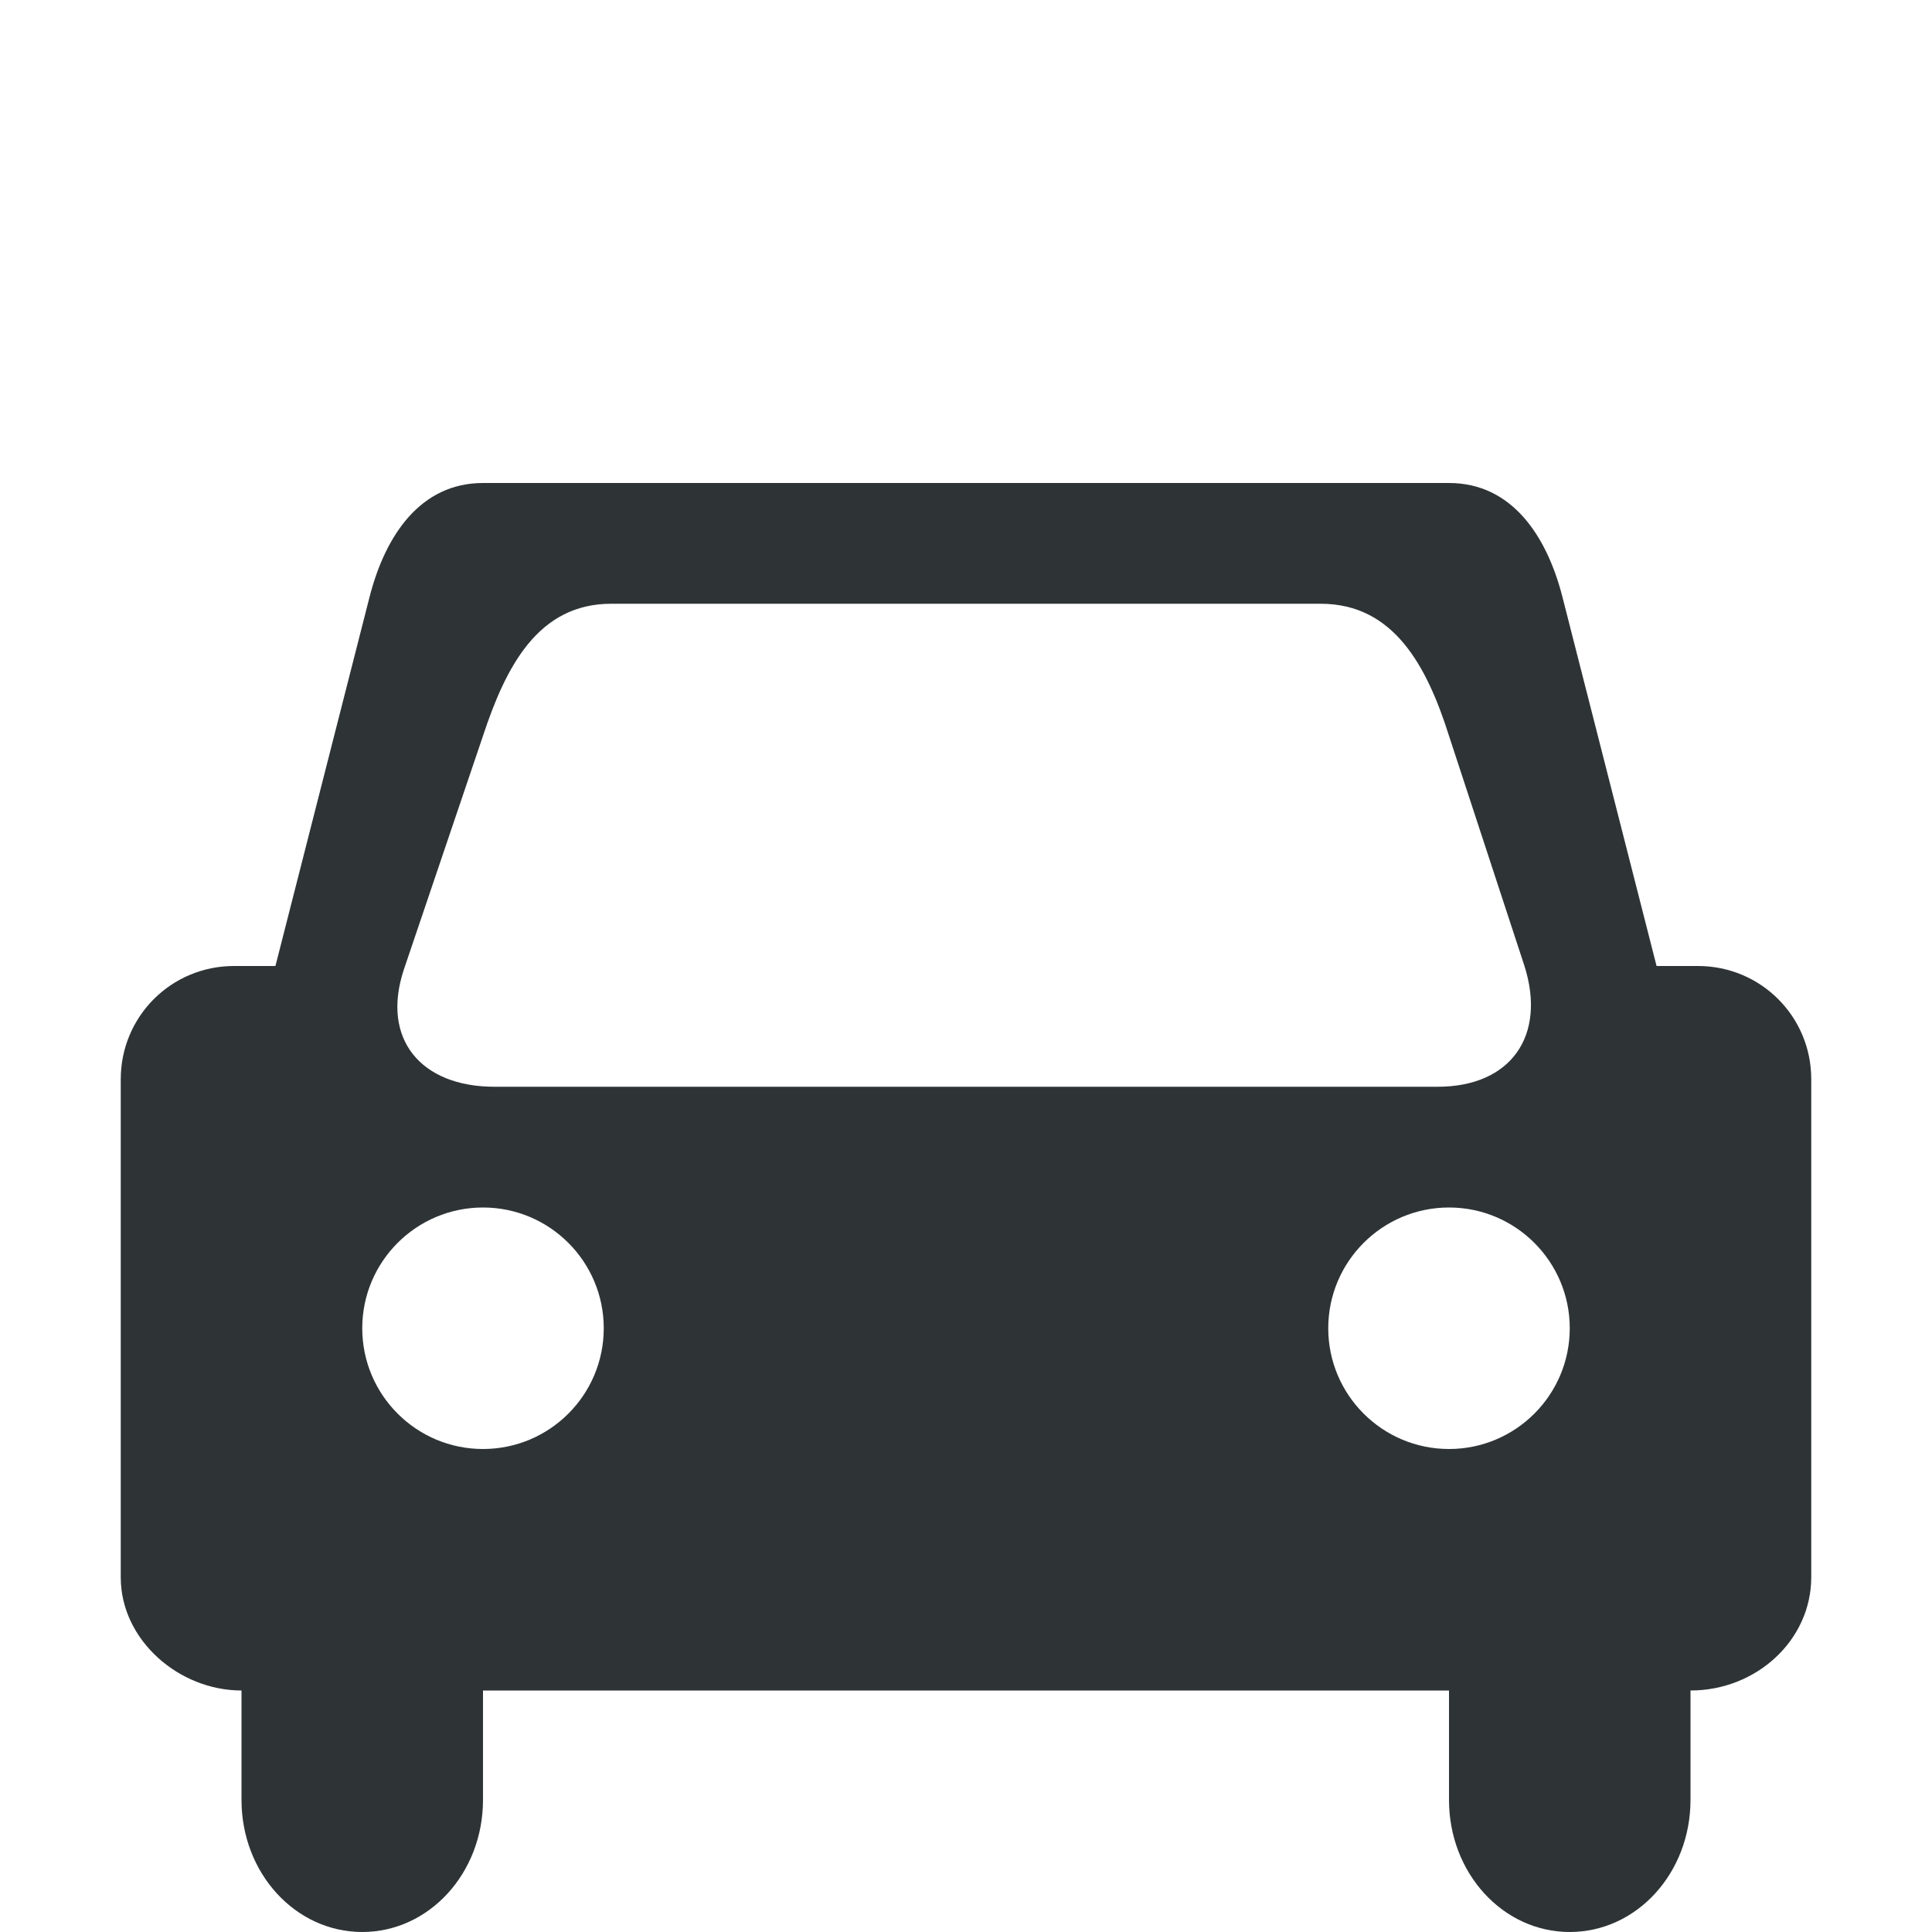
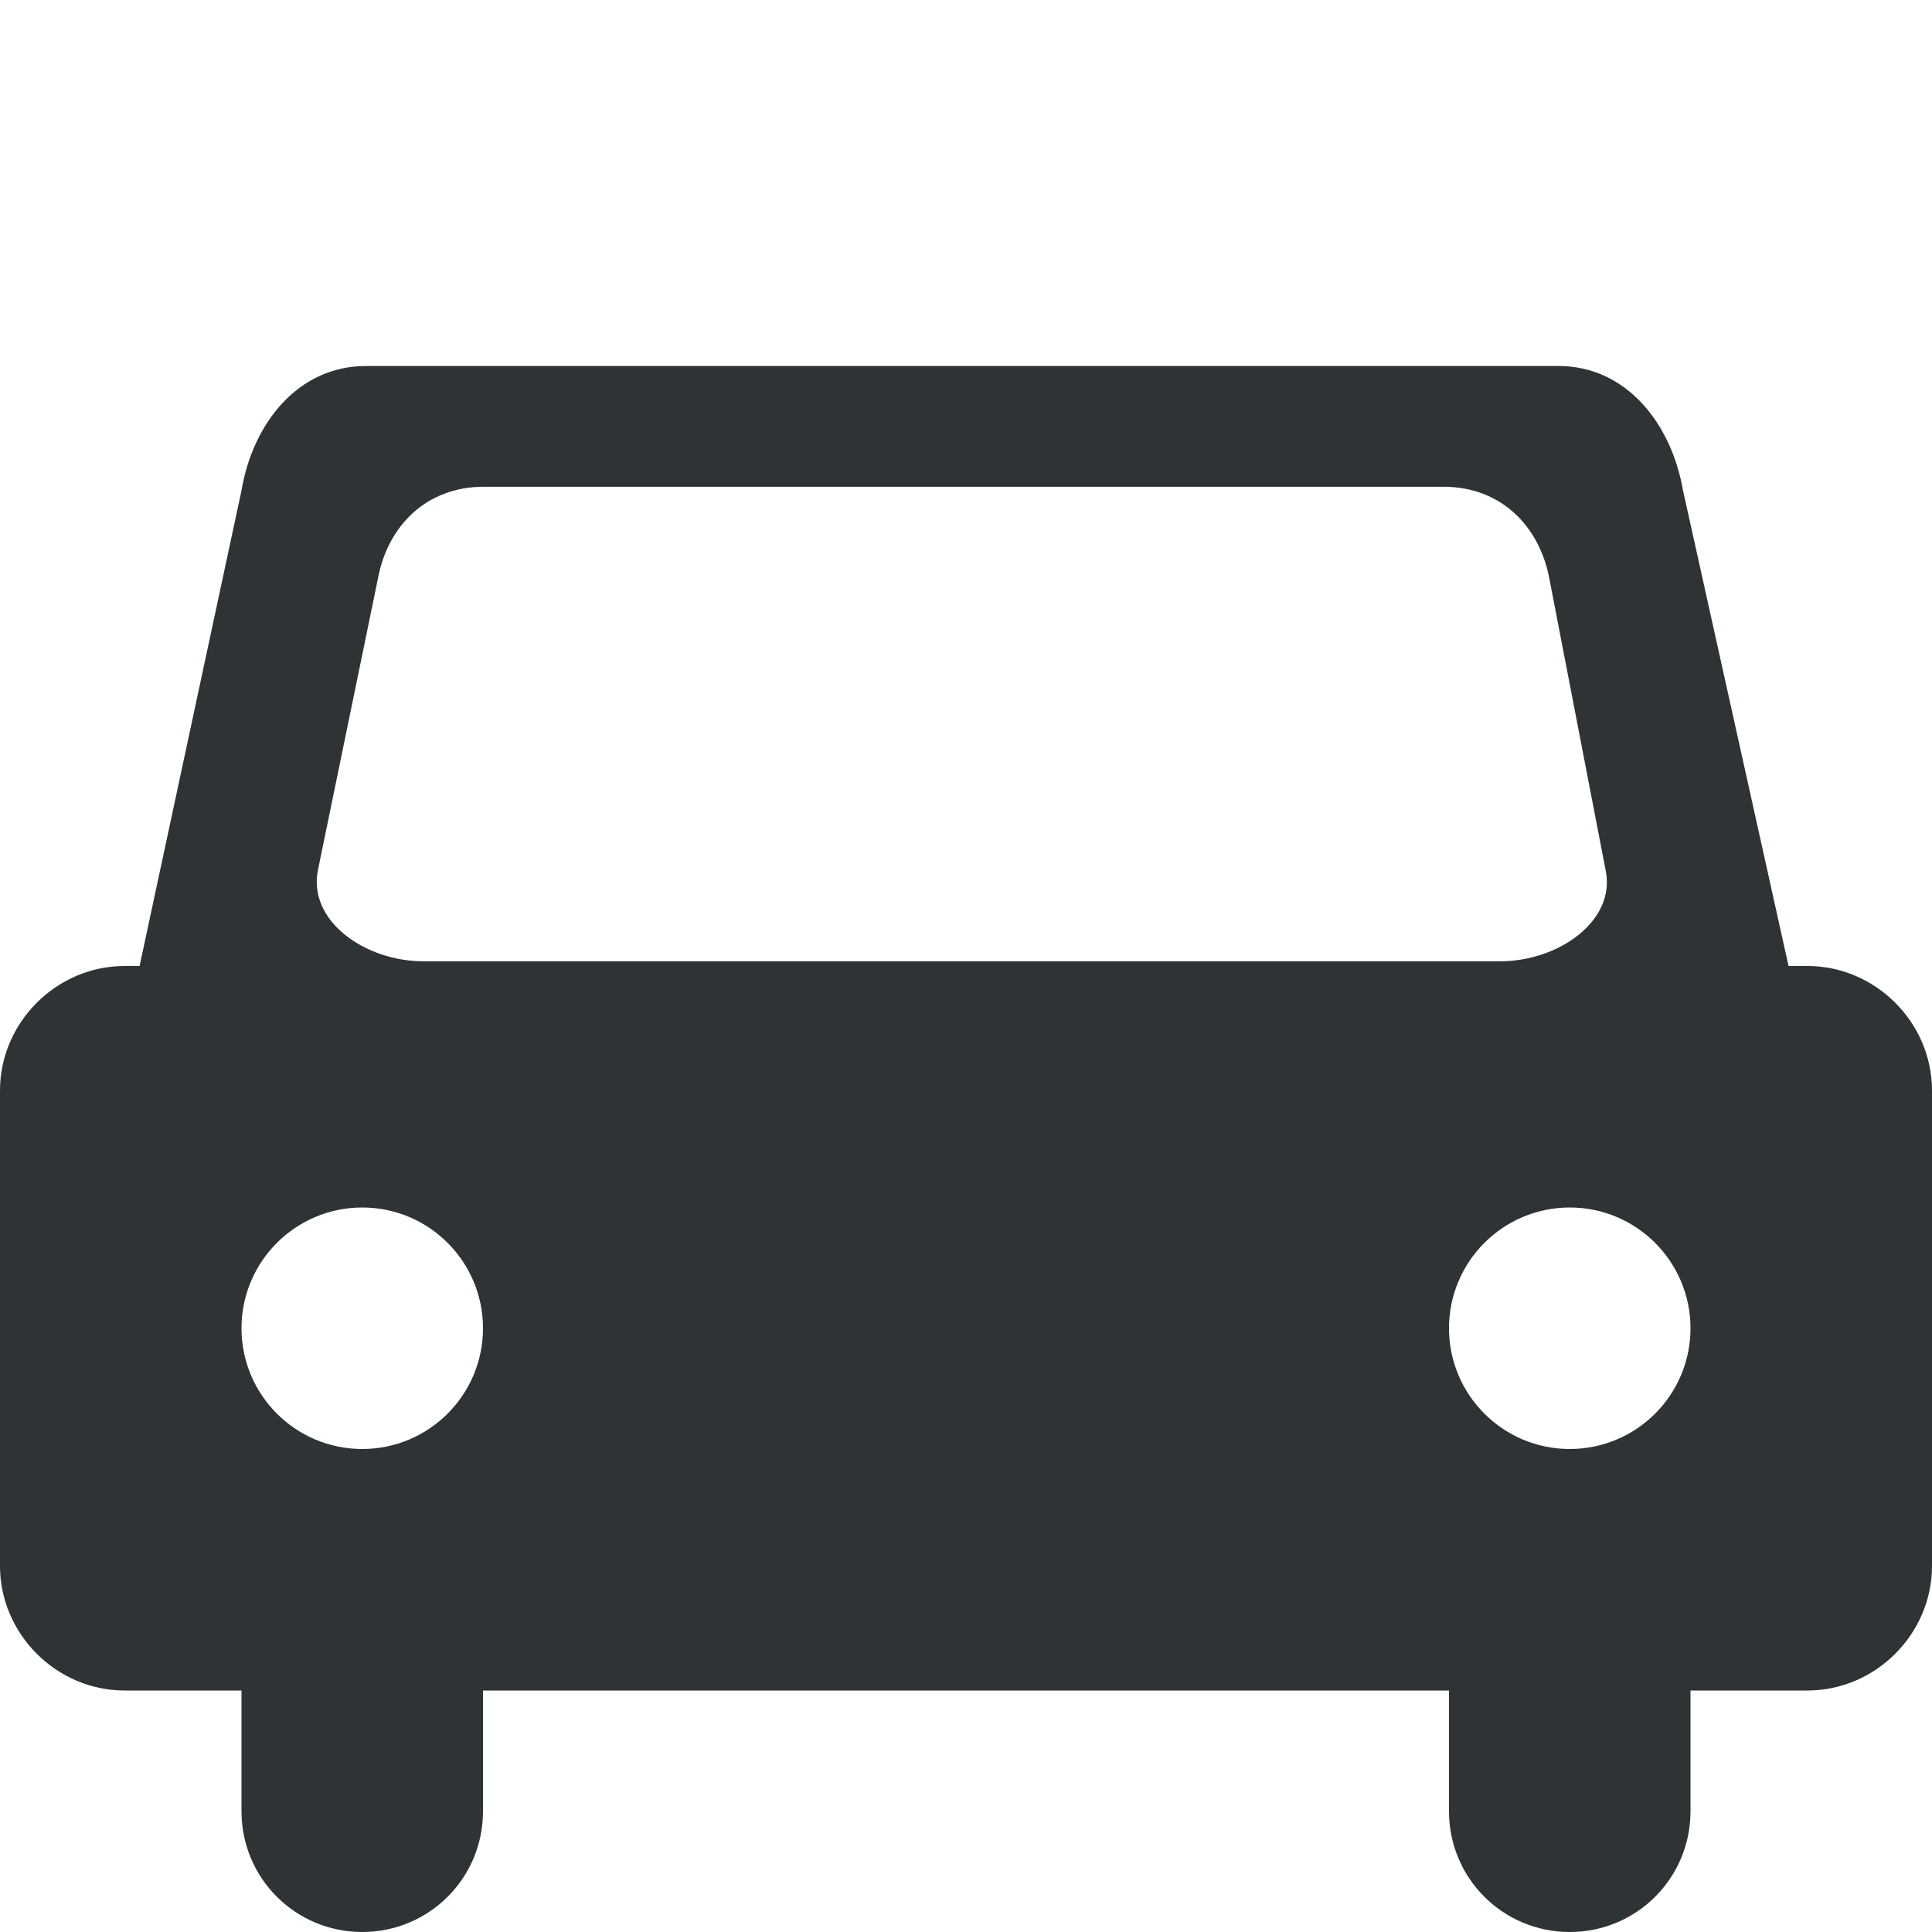
<svg xmlns="http://www.w3.org/2000/svg" width="16px" height="16px" id="svg6558" version="1.1">
  <defs id="defs6560" />
  <g id="layer1">
-     <path style="color:#000000;fill:#2e3436;fill-opacity:1;fill-rule:nonzero;stroke:none;stroke-width:1;marker:none;visibility:visible;display:inline;overflow:visible;enable-background:accumulate" d="M 4,4 C 3.481,4 3.192,4.435 3.062,4.938 L 2.281,8 1.938,8 C 1.418,8 1,8.418 1,8.938 l 0,4.125 C 1,13.582 1.481,14 2,14 l 0,0.906 C 2,15.512 2.446,16 3,16 3.554,16 4,15.512 4,14.906 L 4,14 l 8,0 0,0.906 C 12,15.512 12.446,16 13,16 c 0.554,0 1,-0.488 1,-1.094 L 14,14 c 0.547,0 1,-0.418 1,-0.938 l 0,-4.125 C 15,8.418 14.582,8 14.062,8 L 13.719,8 12.938,4.938 C 12.808,4.435 12.519,4 12,4 L 4,4 z m 1.062,1 5.875,0 C 11.543,5 11.817,5.516 12,6.094 L 12.625,8 c 0.183,0.578 -0.113,1 -0.719,1 L 4.094,9 C 3.488,9 3.154,8.607 3.344,8.031 L 4,6.094 C 4.19,5.518 4.457,5 5.062,5 z M 4,10 c 0.552,0 1,0.448 1,1 0,0.552 -0.448,1 -1,1 -0.552,0 -1,-0.448 -1,-1 0,-0.552 0.448,-1 1,-1 z m 8,0 c 0.552,0 1,0.448 1,1 0,0.552 -0.448,1 -1,1 -0.552,0 -1,-0.448 -1,-1 0,-0.552 0.448,-1 1,-1 z" id="rect6086" />
+     <path style="color:#000000;fill:#2e3436;fill-opacity:1;fill-rule:nonzero;stroke:none;stroke-width:2;marker:none;visibility:visible;display:inline;overflow:visible;enable-background:accumulate" d="M 3.031,3.031 C 2.468,3.031 2.093,3.507 2,4.062 L 1.156,8 1.031,8 C 0.468,8 0,8.468 0,9.031 l 0,3.938 C 0,13.532 0.468,14 1.031,14 L 2,14 2,15 c 0,0.554 0.446,1 1,1 0.554,0 1,-0.446 1,-1 l 0,-1 8,0 0,1 c 0,0.554 0.446,1 1,1 0.554,0 1,-0.446 1,-1 l 0,-1 0.969,0 C 15.532,14 16,13.532 16,12.969 l 0,-3.938 C 16,8.468 15.532,8 14.969,8 L 14.812,8 13.938,4.062 C 13.842,3.508 13.469,3.031 12.906,3.031 z m 0.975,1 7.948,0 c 0.484,0 0.793,0.334 0.875,0.75 l 0.469,2.43 c 0.083,0.416 -0.391,0.75 -0.875,0.75 l -0.125,0 -8.635,0 -0.156,0 c -0.484,0 -0.955,-0.333 -0.875,-0.75 l 0.5,-2.43 c 0.08,-0.417 0.391,-0.75 0.875,-0.75 z M 3,10 c 0.552,0 1,0.448 1,1 0,0.552 -0.448,1 -1,1 -0.552,0 -1,-0.448 -1,-1 0,-0.552 0.448,-1 1,-1 z m 10,0 c 0.552,0 1,0.448 1,1 0,0.552 -0.448,1 -1,1 -0.552,0 -1,-0.448 -1,-1 0,-0.552 0.448,-1 1,-1 z" id="rect8273" />
  </g>
</svg>
